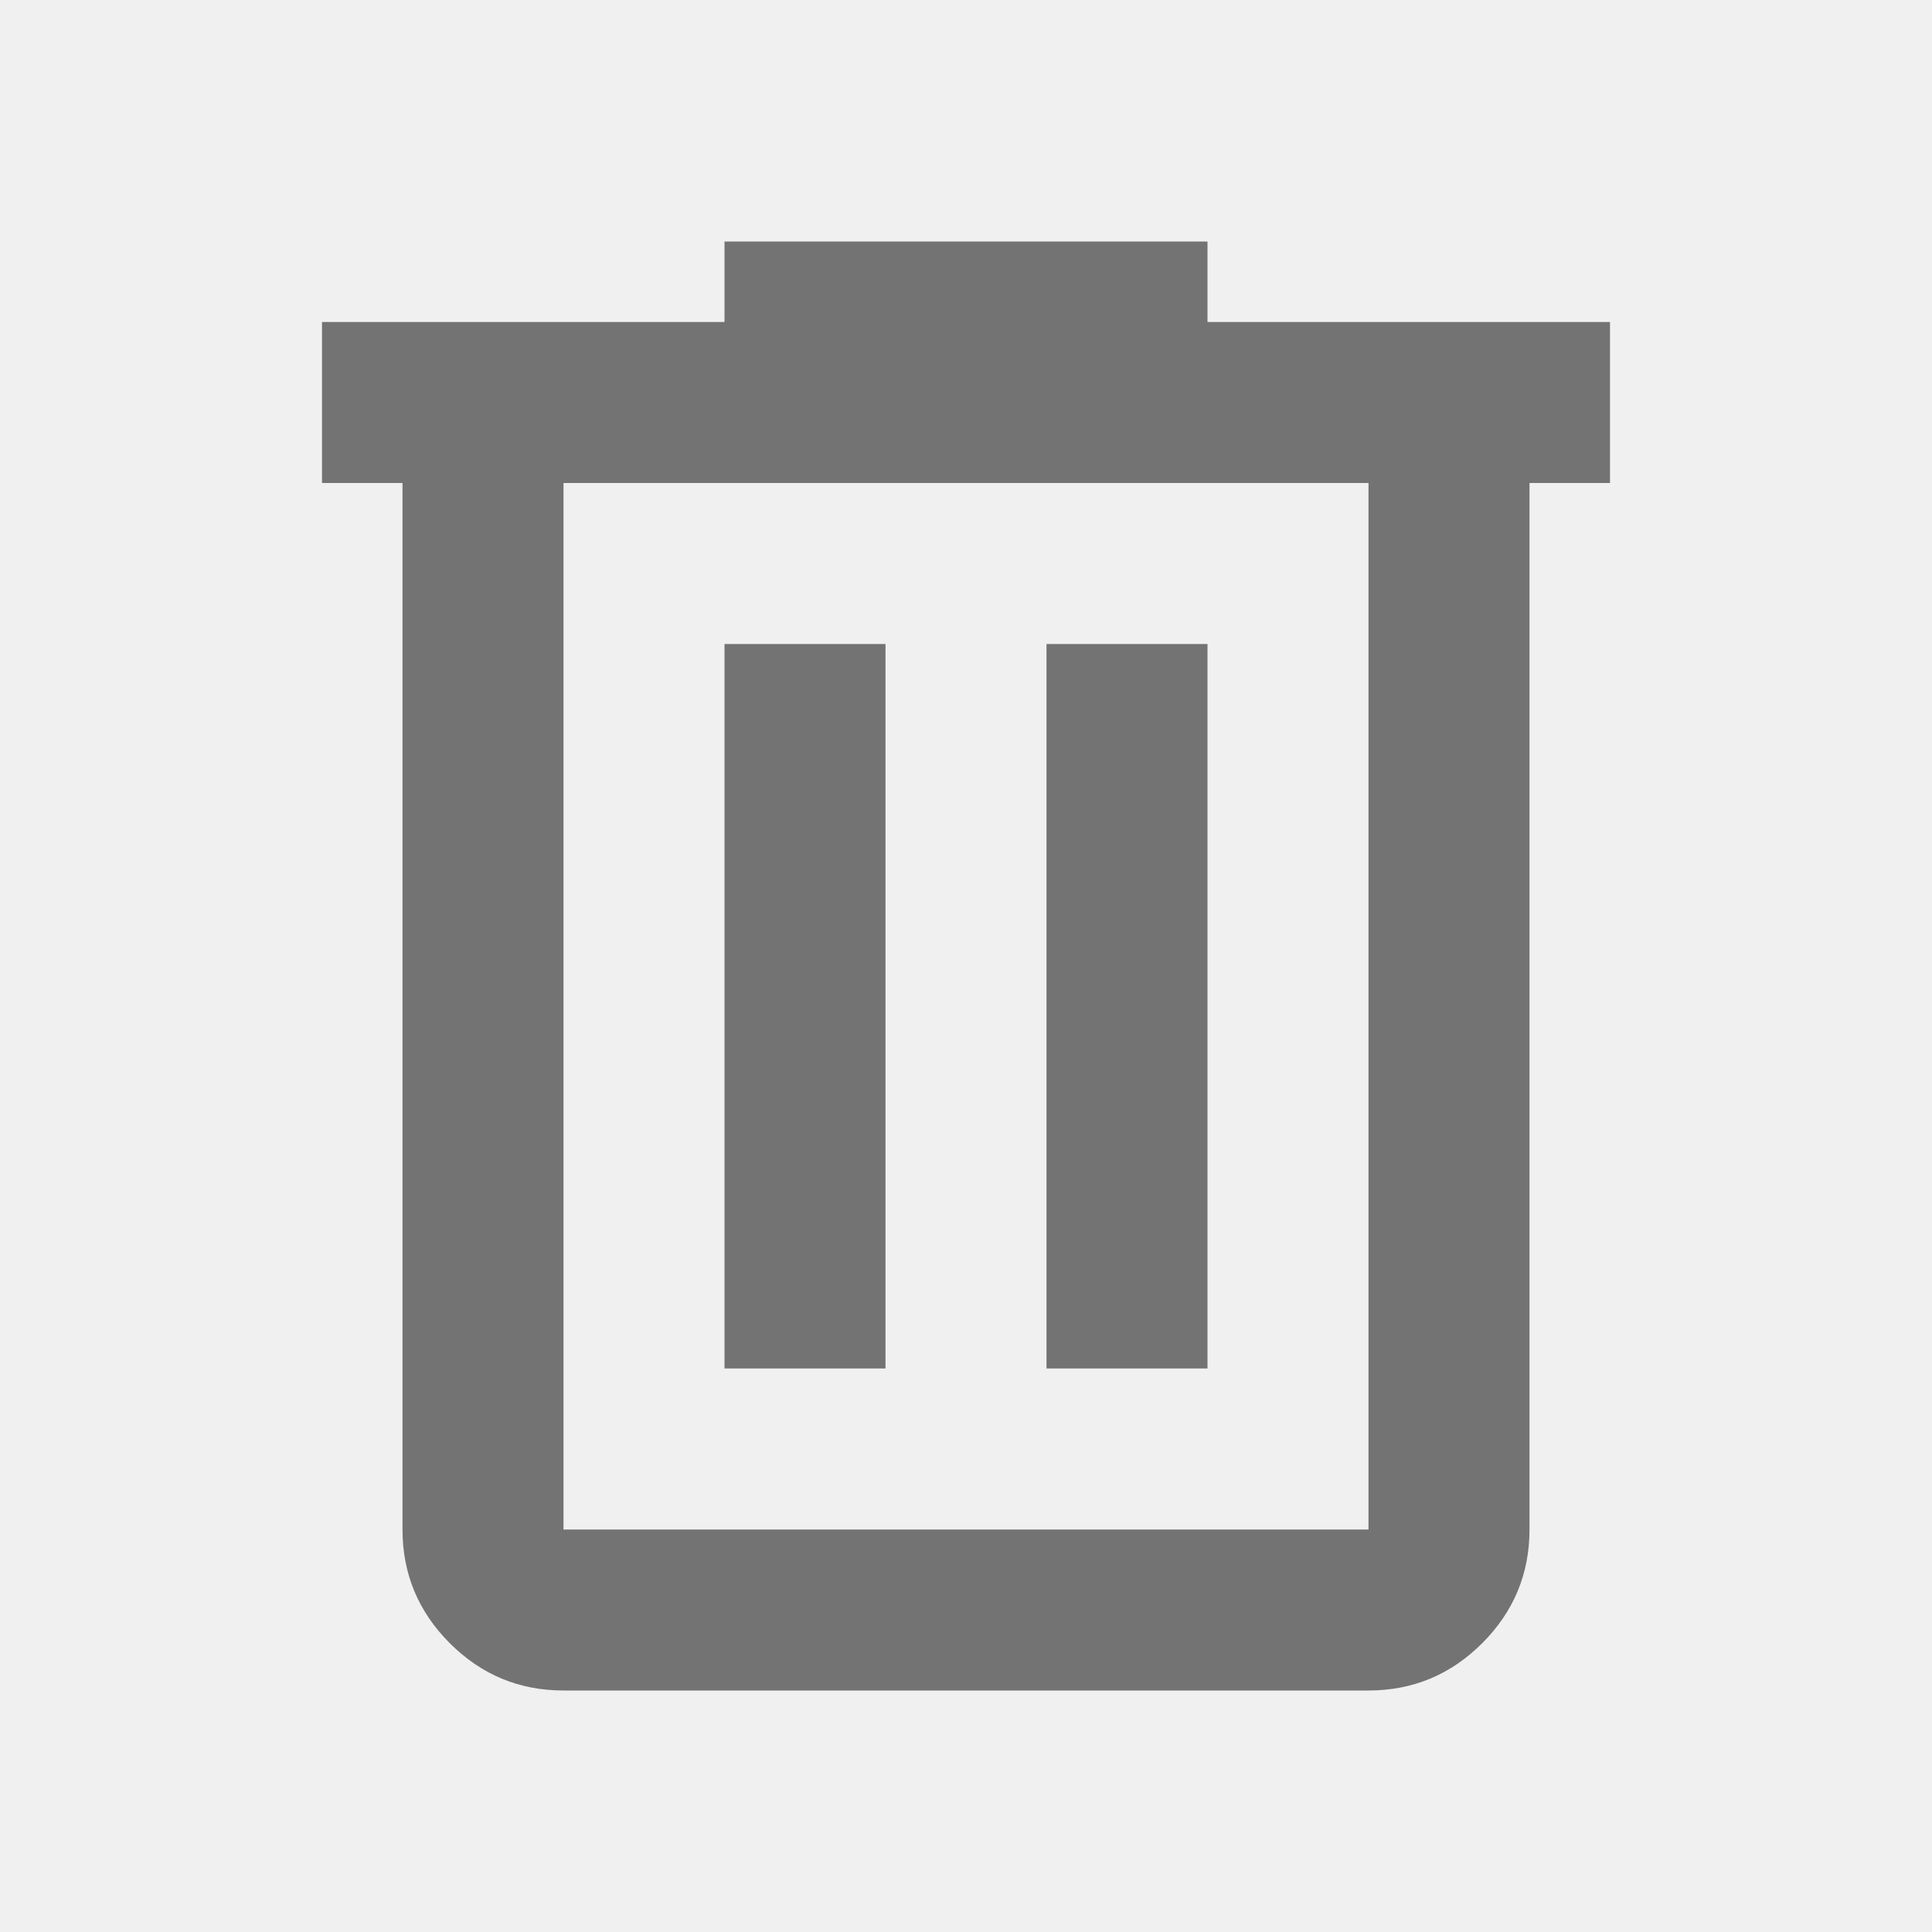
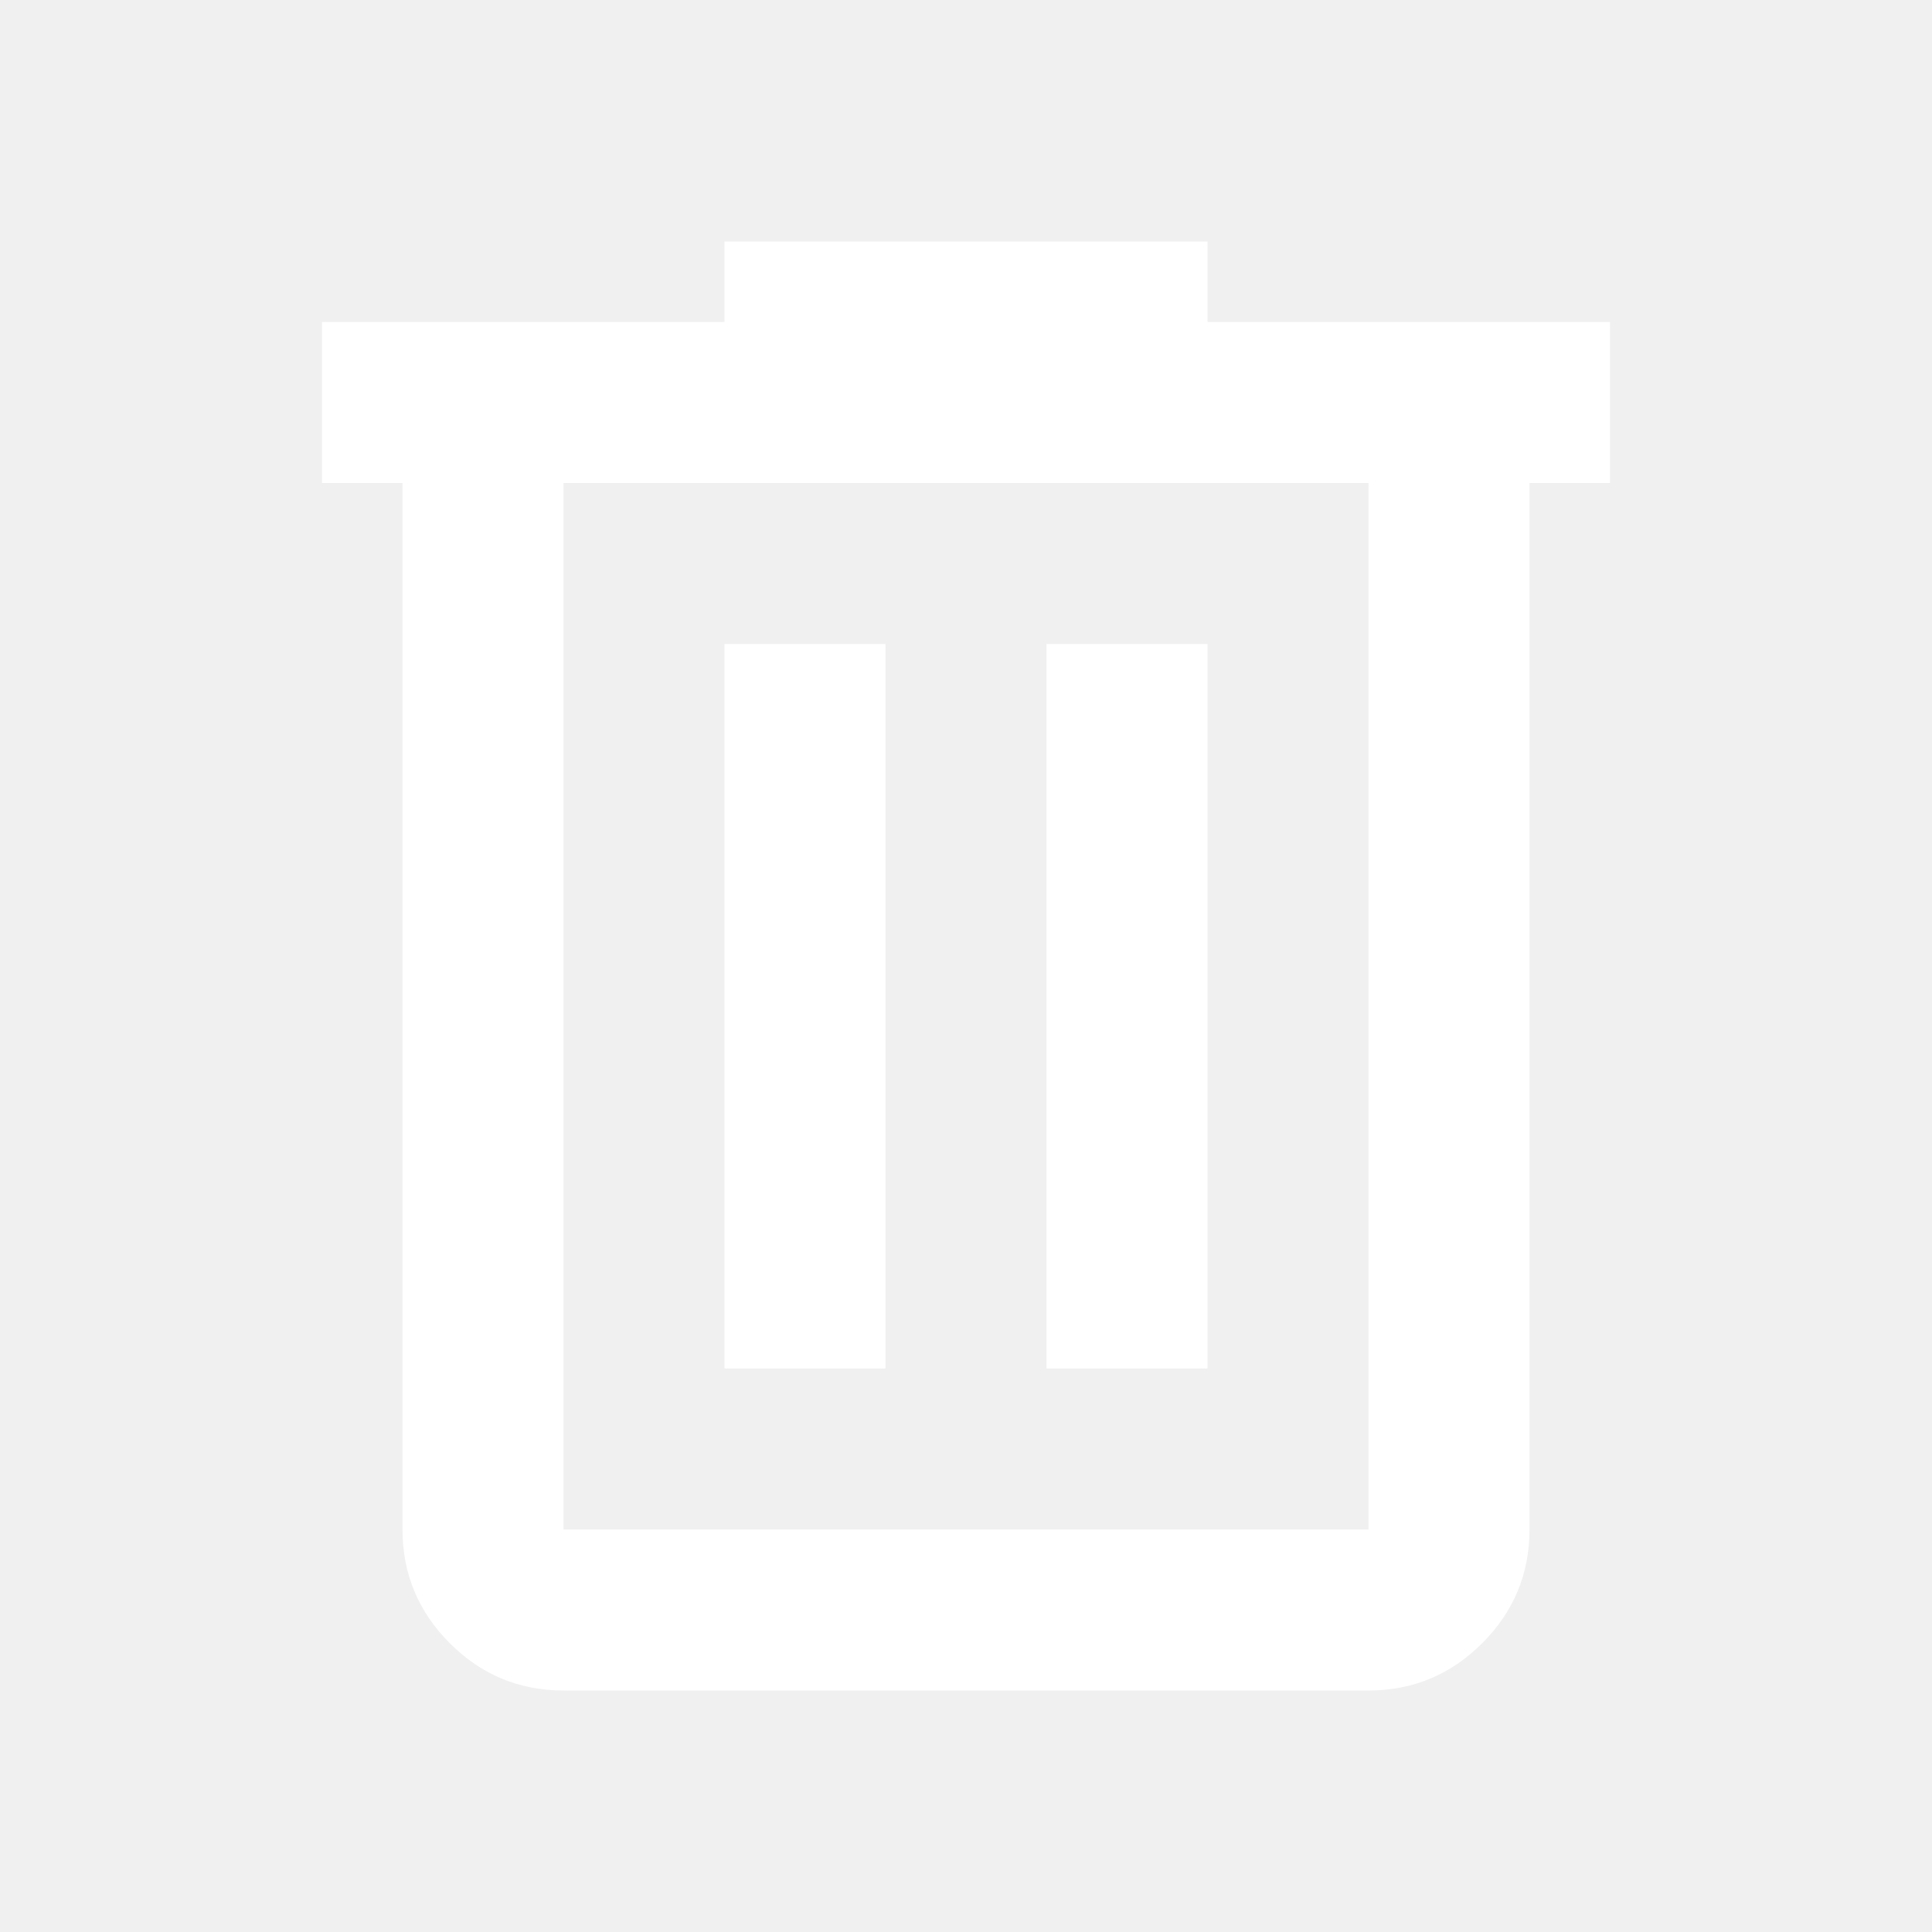
- <svg xmlns="http://www.w3.org/2000/svg" height="16" width="16" viewBox="0 -960 960 960" fill="#737373">
+ <svg xmlns="http://www.w3.org/2000/svg" width="16" height="16" viewBox="0 -960 960 960" fill="#FFFFFF">
  <path d="M280-120q-33 0-56.5-23.5T200-200v-520h-40v-80h200v-40h240v40h200v80h-40v520q0 33-23.5 56.5T680-120H280Zm400-600H280v520h400v-520ZM360-280h80v-360h-80v360Zm160 0h80v-360h-80v360ZM280-720v520-520Z" />
</svg>
